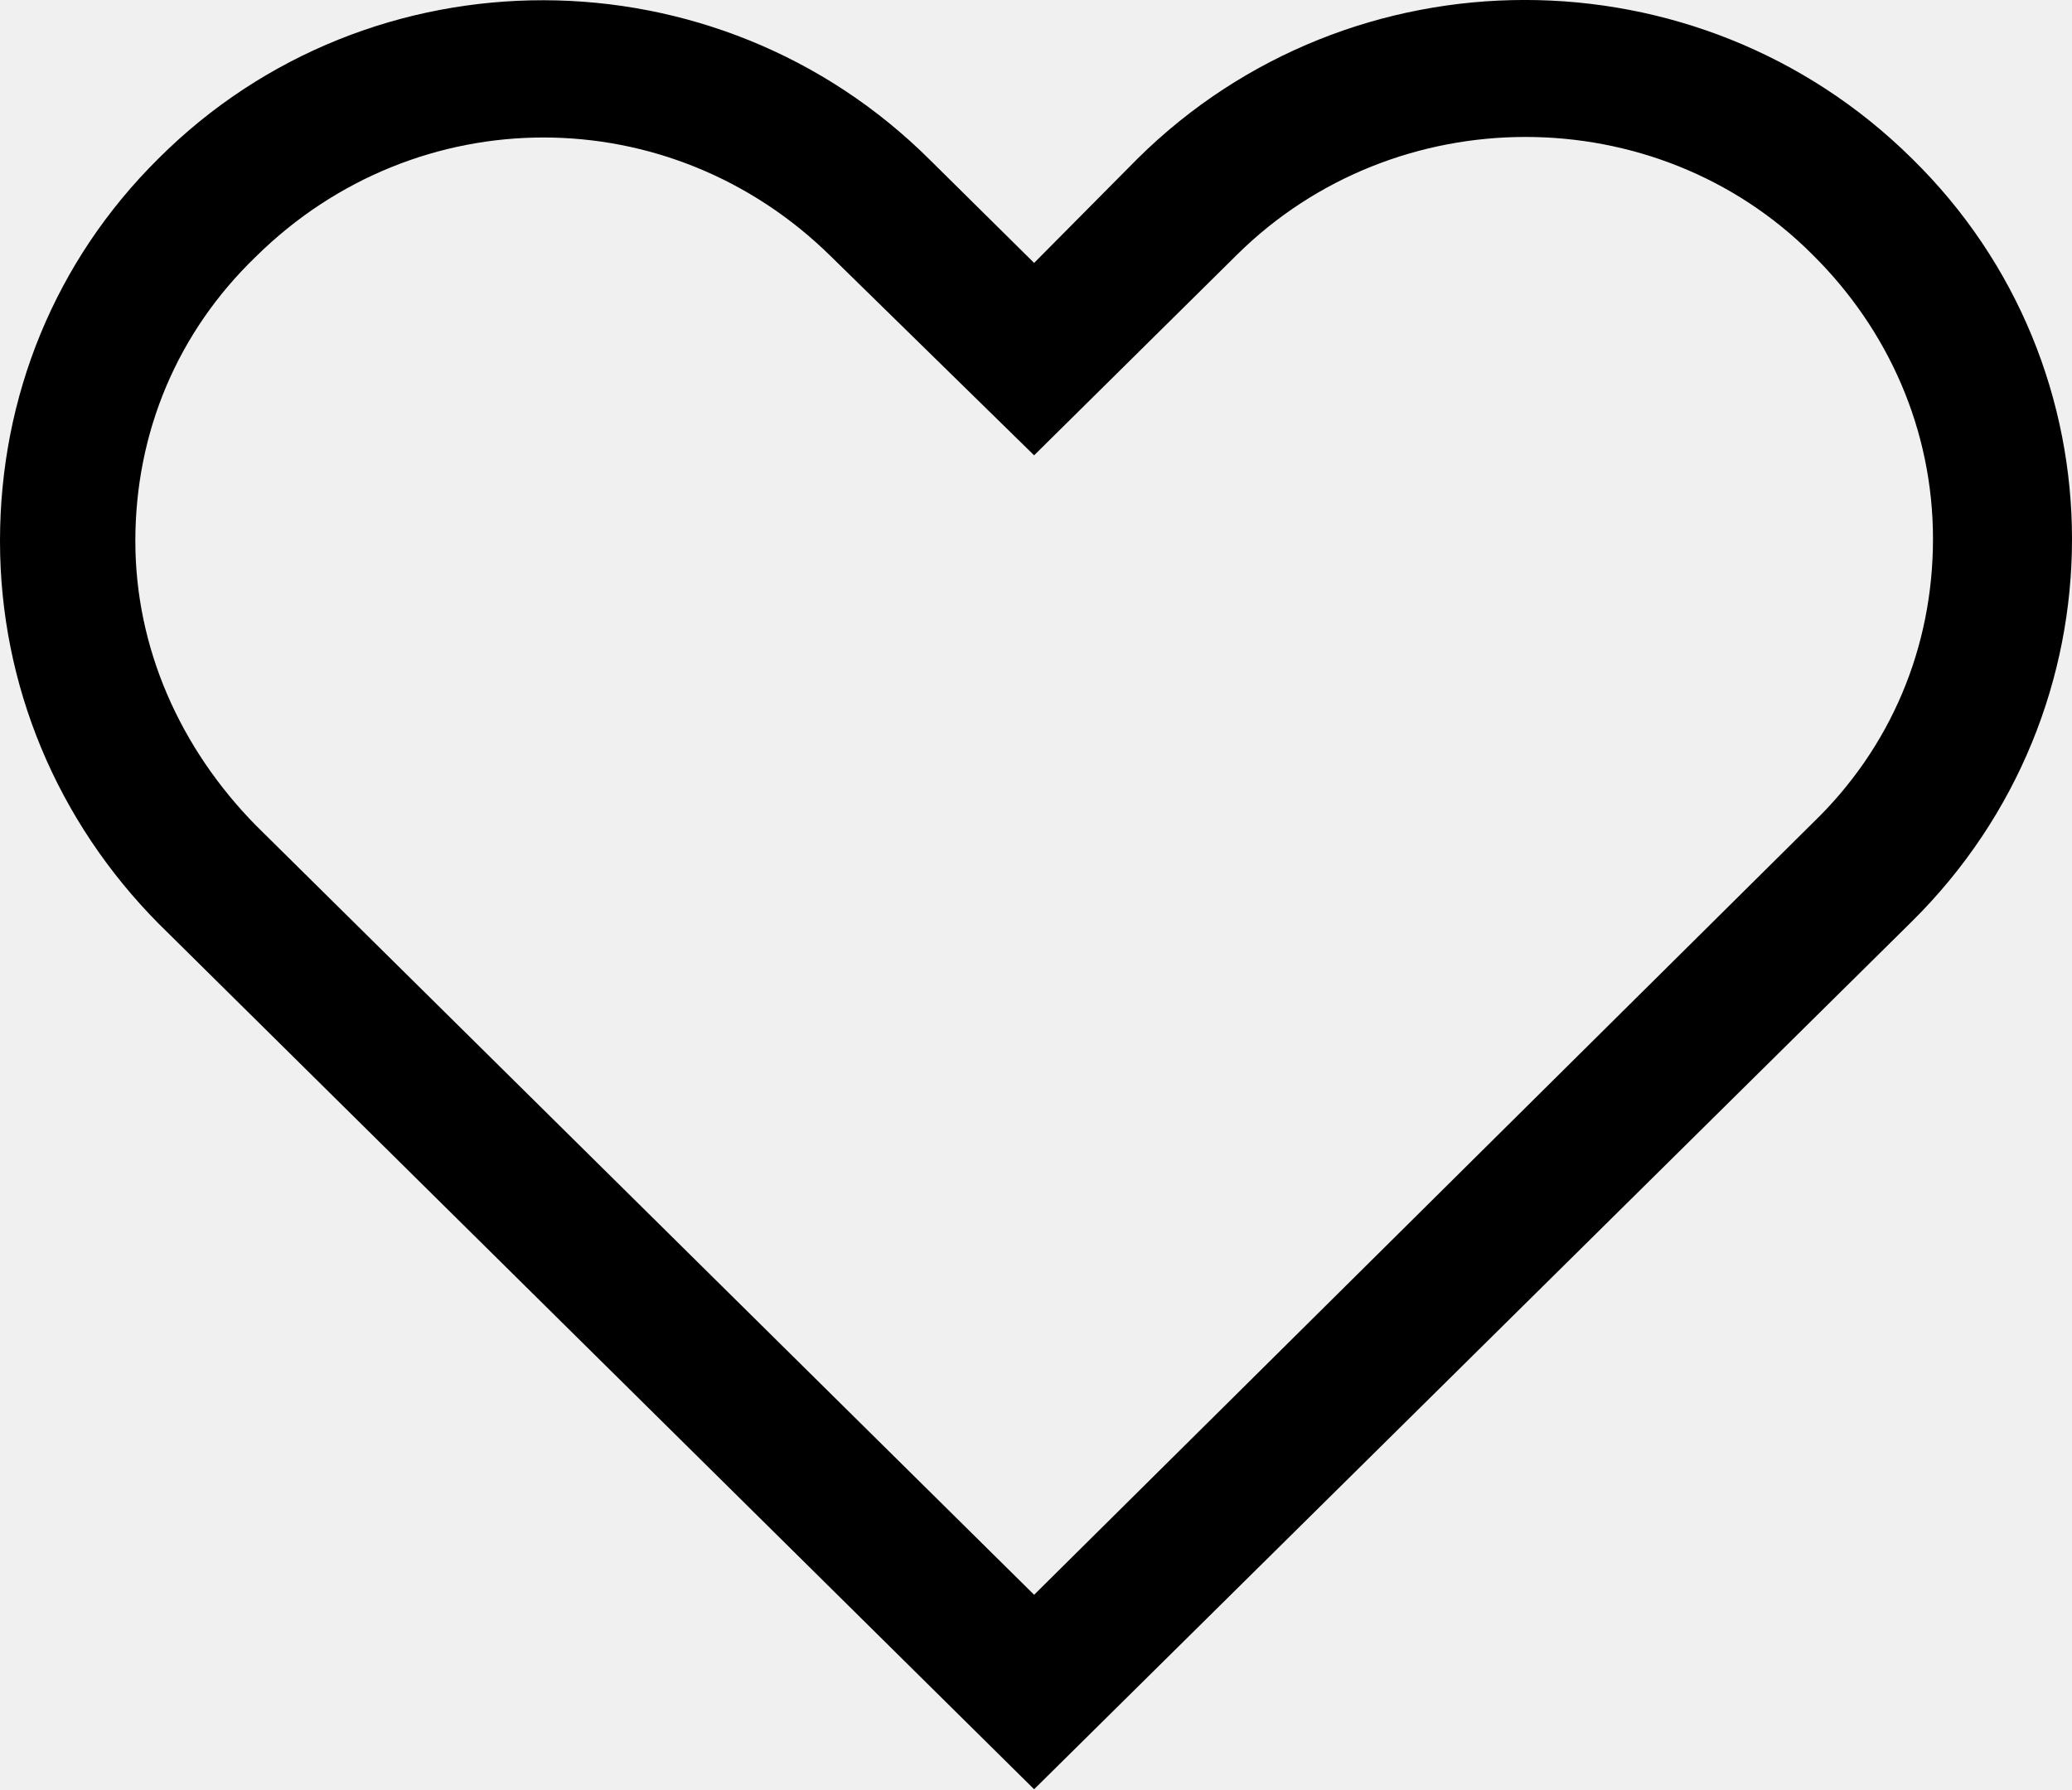
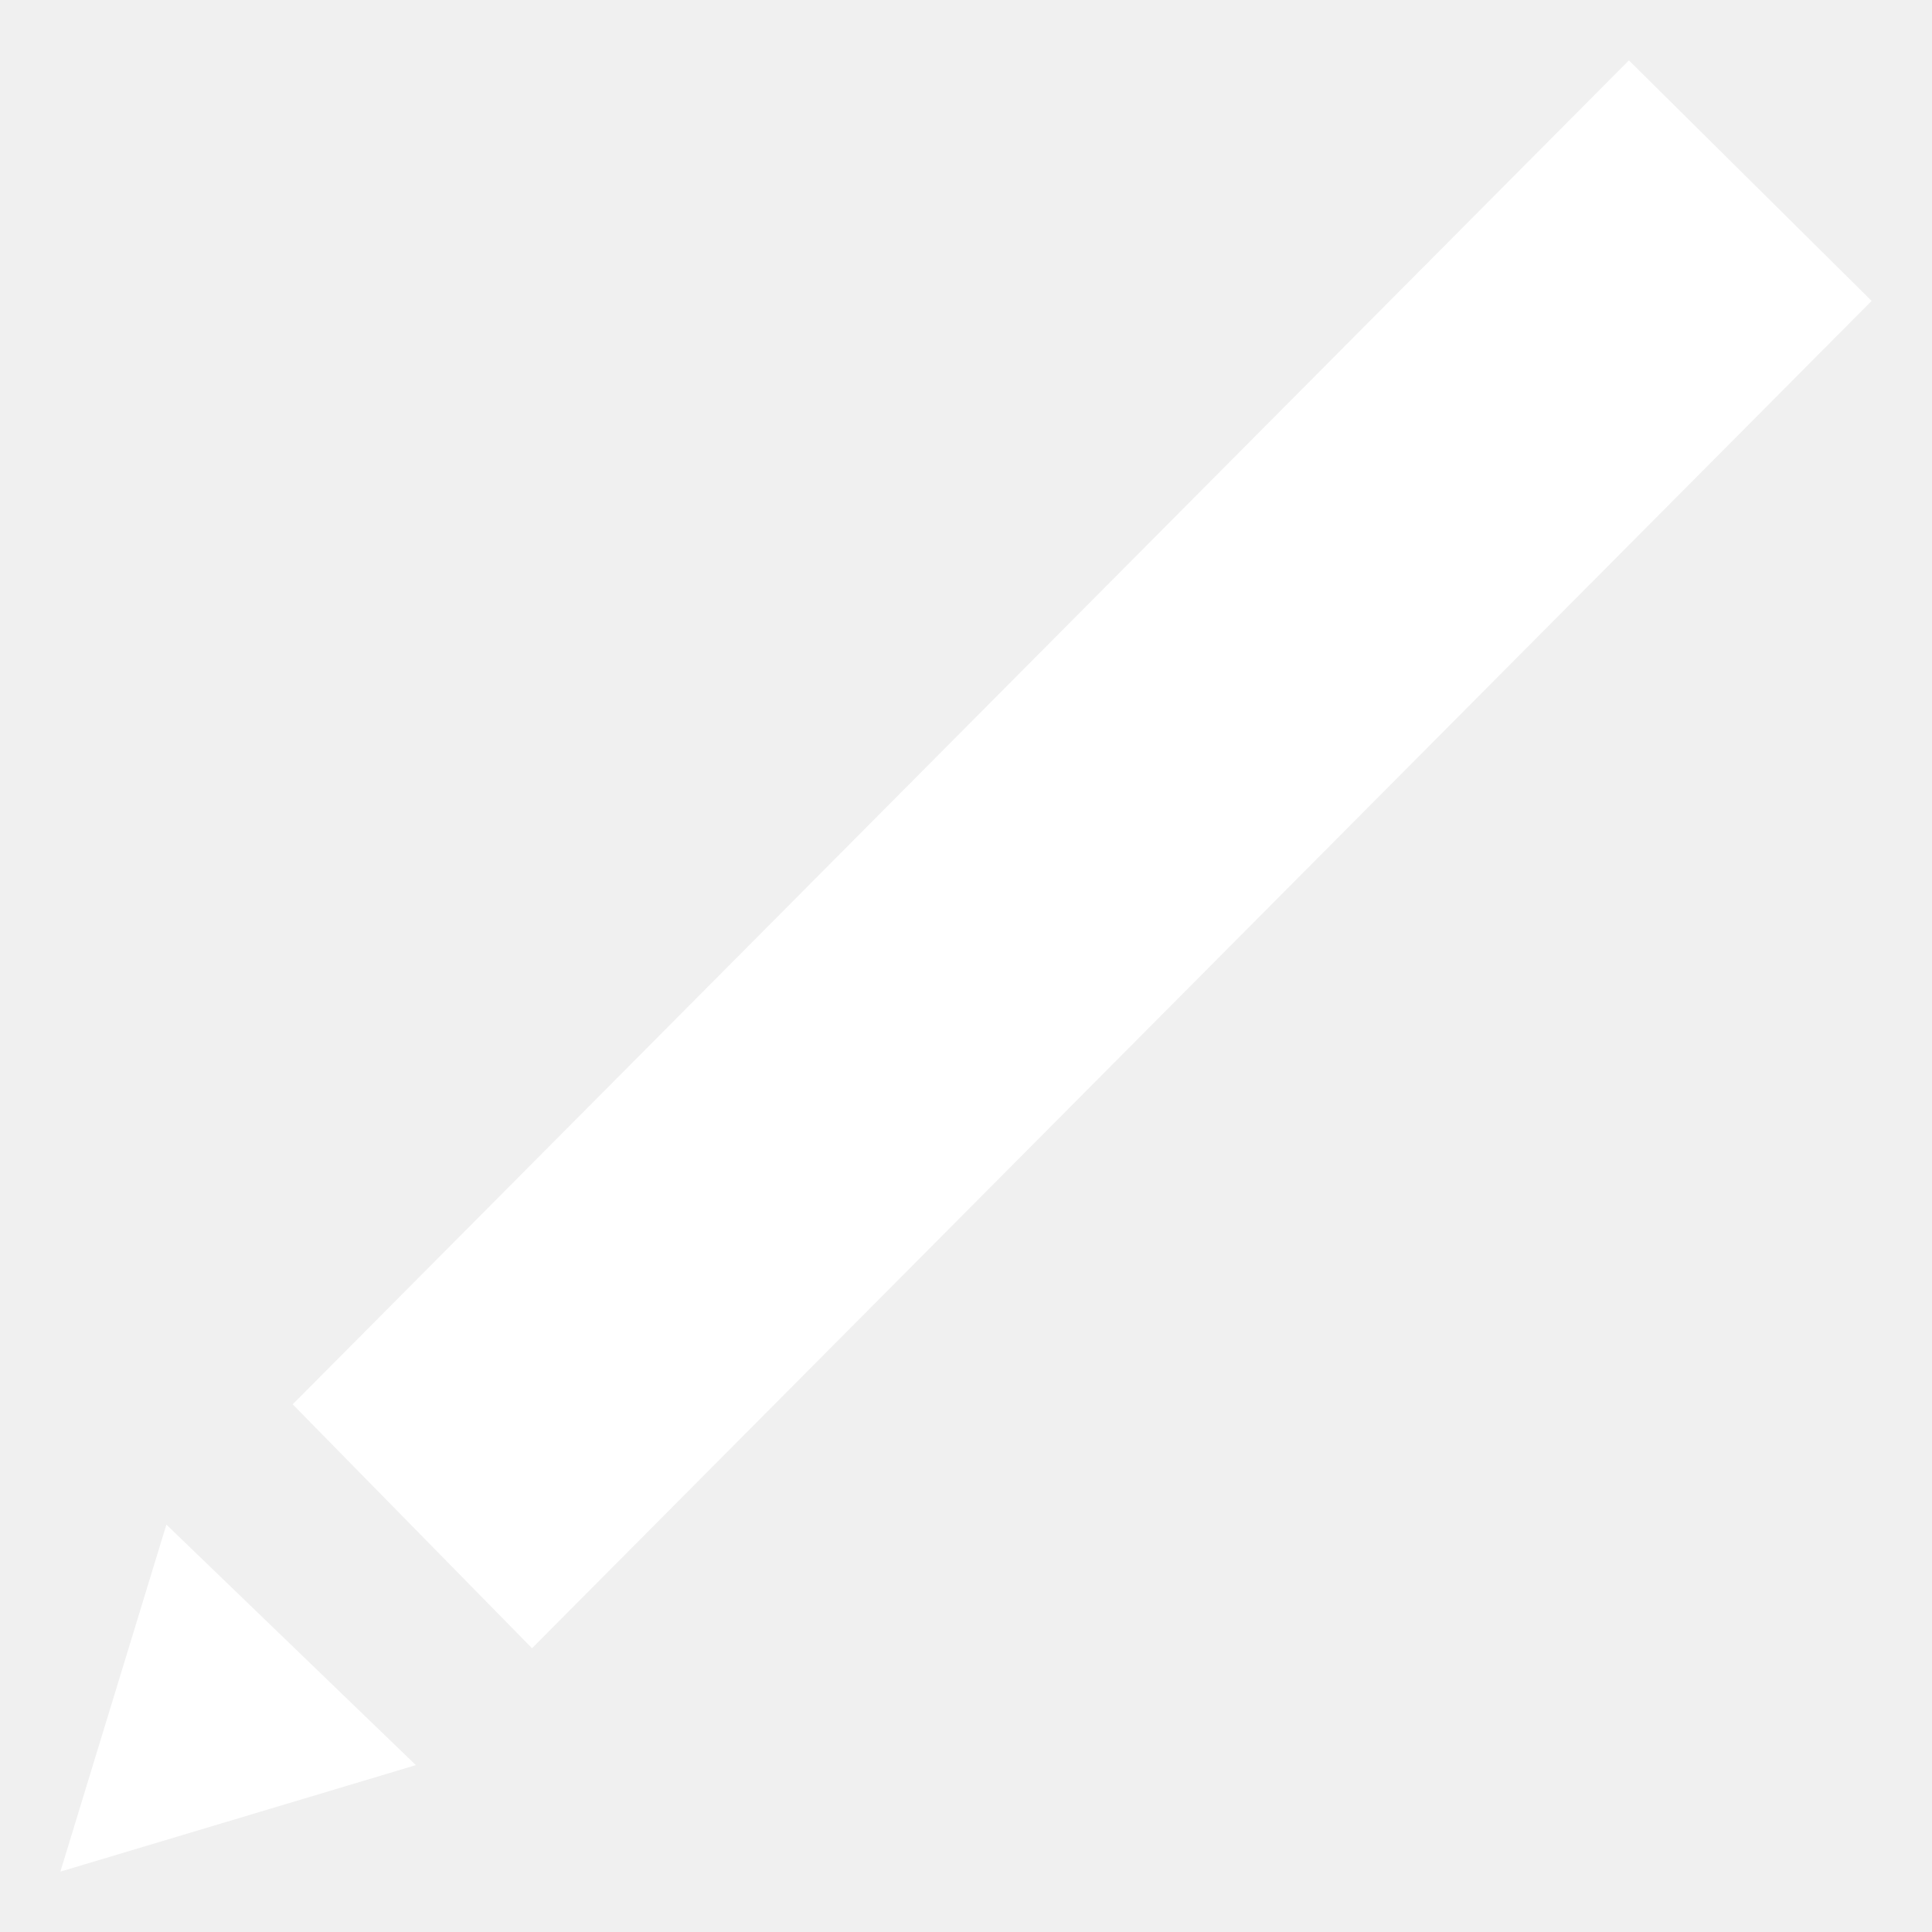
- <svg xmlns="http://www.w3.org/2000/svg" width="22" height="19" viewBox="0 0 22 19" fill="none">
-   <path d="M20.299 9.786C22.567 7.543 22.567 3.902 20.299 1.682C18.031 -0.561 14.349 -0.561 12.081 1.682L10.98 2.792L9.88 1.704C7.612 -0.561 3.93 -0.561 1.684 1.682C0.584 2.77 0 4.213 0 5.745C0 7.277 0.606 8.72 1.684 9.808L10.98 19L20.299 9.786ZM1.437 5.745C1.437 4.59 1.886 3.525 2.717 2.725C3.57 1.882 4.671 1.46 5.771 1.46C6.871 1.46 7.971 1.882 8.825 2.725L10.98 4.835L13.136 2.703C14.82 1.038 17.582 1.038 19.244 2.703C20.052 3.502 20.524 4.568 20.524 5.723C20.524 6.877 20.075 7.943 19.244 8.742L10.98 16.935L2.717 8.765C1.909 7.943 1.437 6.877 1.437 5.745Z" fill="black" />
+ <svg xmlns="http://www.w3.org/2000/svg" width="8" height="8" viewBox="0 0 8 8" fill="none">
+   <path d="M7.75 1.246L2.203 6.825L1.212 5.815L6.745 0.25L7.75 1.246ZM0.25 7.75L1.722 7.309L0.689 6.313L0.25 7.75Z" fill="white" />
</svg>
